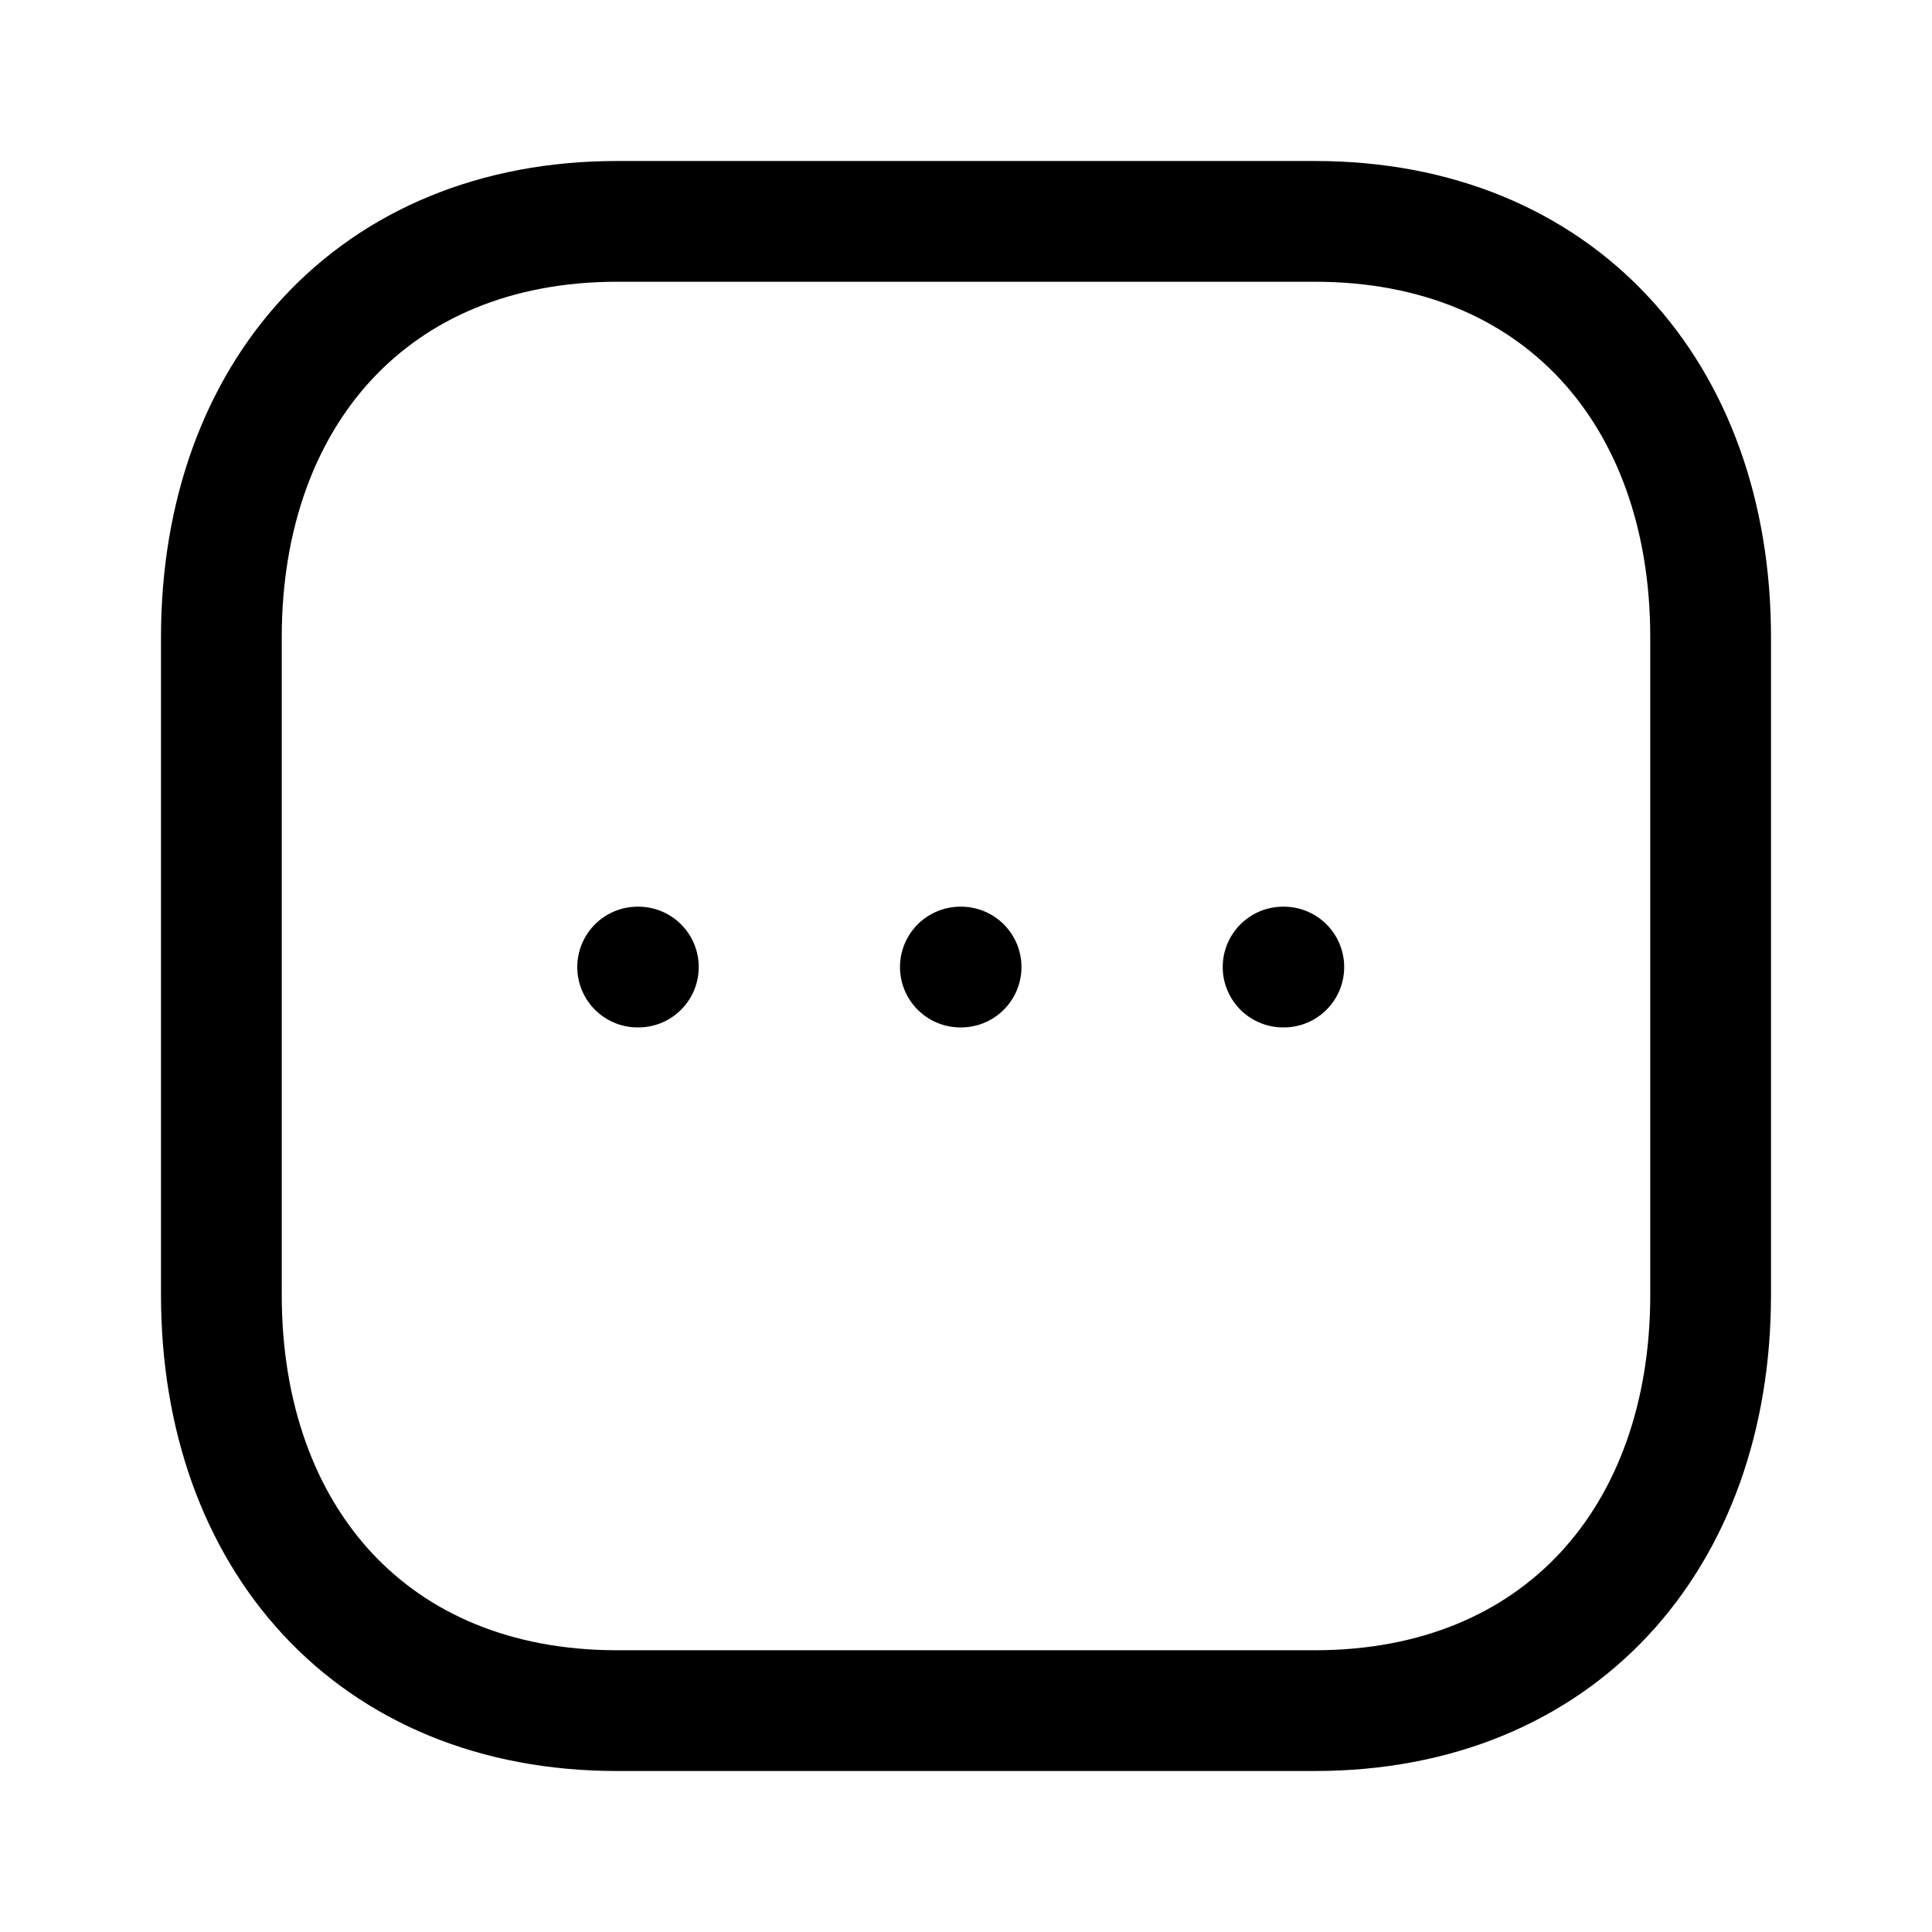
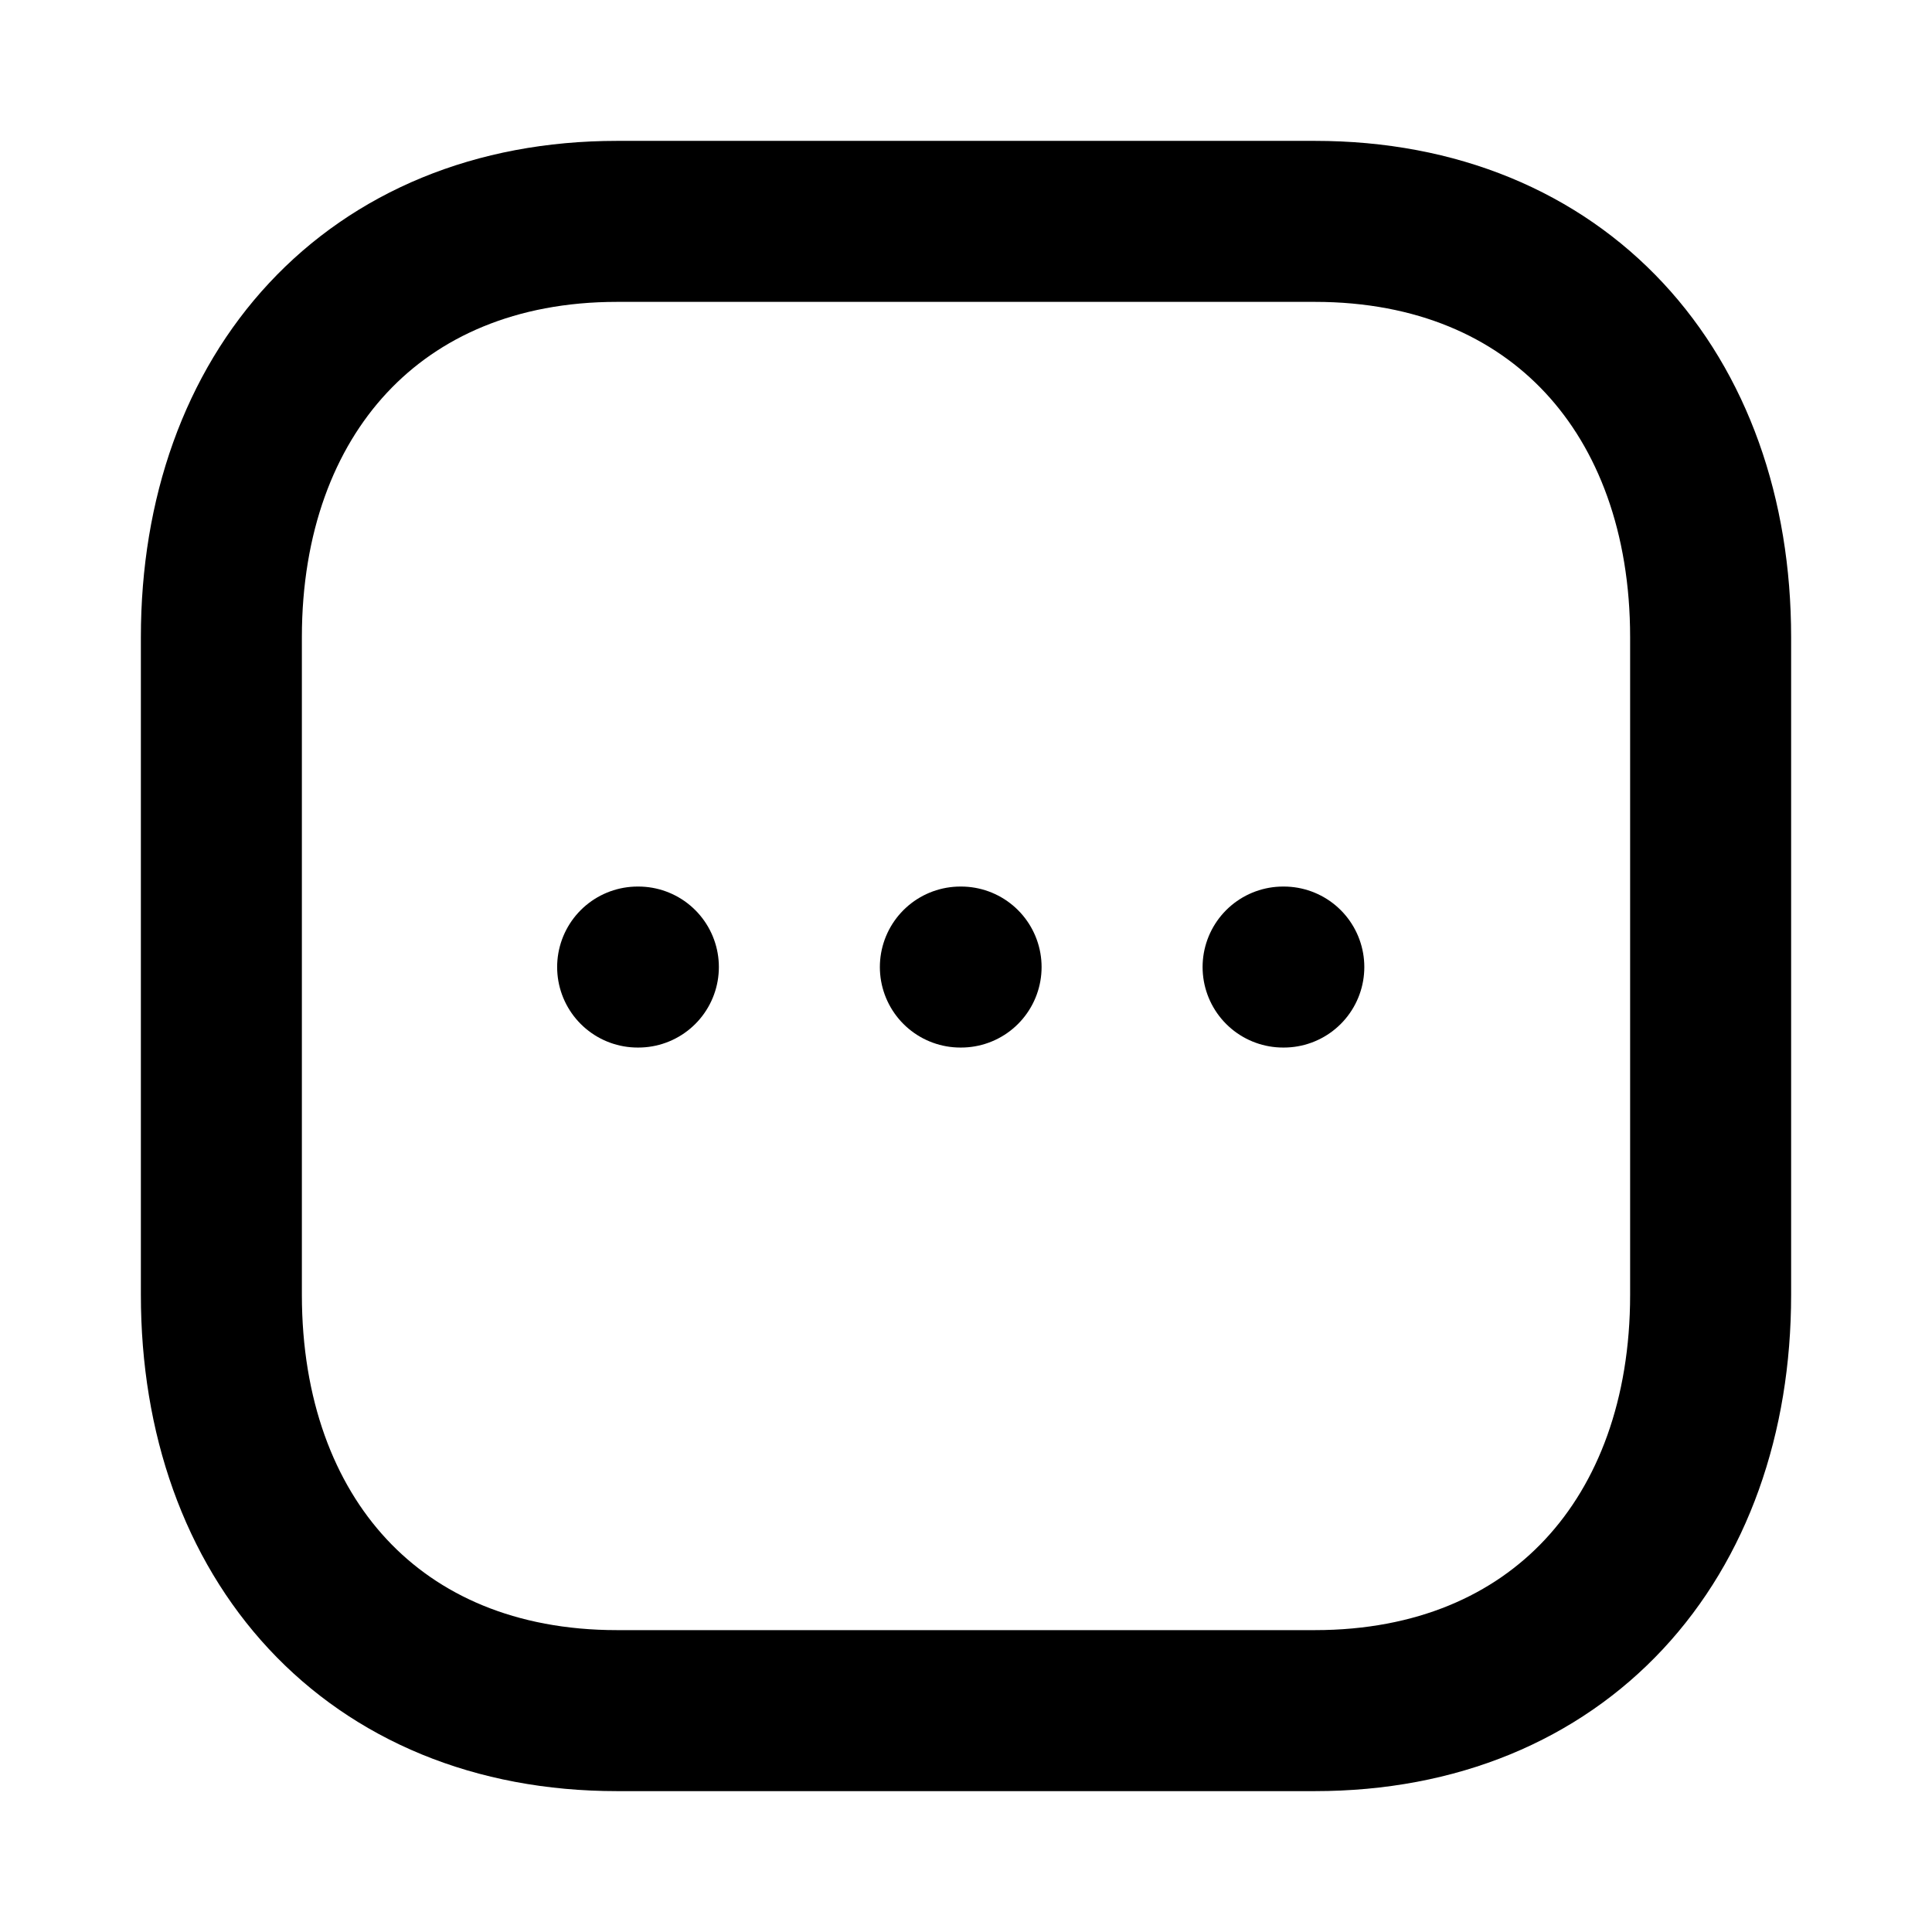
<svg xmlns="http://www.w3.org/2000/svg" width="24px" height="24px" viewBox="0 0 24 24" version="1.1">
-   <g id="Iconly/Light/More-Square" stroke="#000000" stroke-width="1.5" fill="none" fill-rule="evenodd" stroke-linecap="round" stroke-linejoin="round">
+   <g id="Iconly/Light/More-Square" stroke="#000000" stroke-width="2" fill="none" fill-rule="evenodd" stroke-linecap="round" stroke-linejoin="round">
    <g id="More-Square" transform="translate(2, 2)" stroke="#000000">
-       <path d="M14.334,0.75 L5.665,0.75 C2.644,0.75 0.75,2.889 0.75,5.916 L0.75,14.084 C0.75,17.111 2.634,19.25 5.665,19.25 L14.333,19.25 C17.364,19.25 19.25,17.111 19.25,14.084 L19.25,5.916 C19.25,2.889 17.364,0.75 14.334,0.75 Z" id="Stroke-1" stroke-width="1.5" />
-       <line x1="13.939" y1="10.013" x2="13.948" y2="10.013" id="Stroke-11" stroke-width="1.5" />
-       <line x1="9.93" y1="10.013" x2="9.939" y2="10.013" id="Stroke-13" stroke-width="1.5" />
-       <line x1="5.921" y1="10.013" x2="5.93" y2="10.013" id="Stroke-15" stroke-width="1.5" />
+       <path d="M14.334,0.75 L5.665,0.75 C2.644,0.75 0.75,2.889 0.75,5.916 L0.75,14.084 C0.75,17.111 2.634,19.25 5.665,19.25 L14.333,19.25 C17.364,19.25 19.25,17.111 19.25,14.084 L19.25,5.916 C19.25,2.889 17.364,0.75 14.334,0.75 Z" id="Stroke-1" stroke-width="2" />
+       <line x1="13.939" y1="10.013" x2="13.948" y2="10.013" id="Stroke-11" stroke-width="2" />
+       <line x1="9.93" y1="10.013" x2="9.939" y2="10.013" id="Stroke-13" stroke-width="2" />
+       <line x1="5.921" y1="10.013" x2="5.93" y2="10.013" id="Stroke-15" stroke-width="2" />
    </g>
  </g>
</svg>
